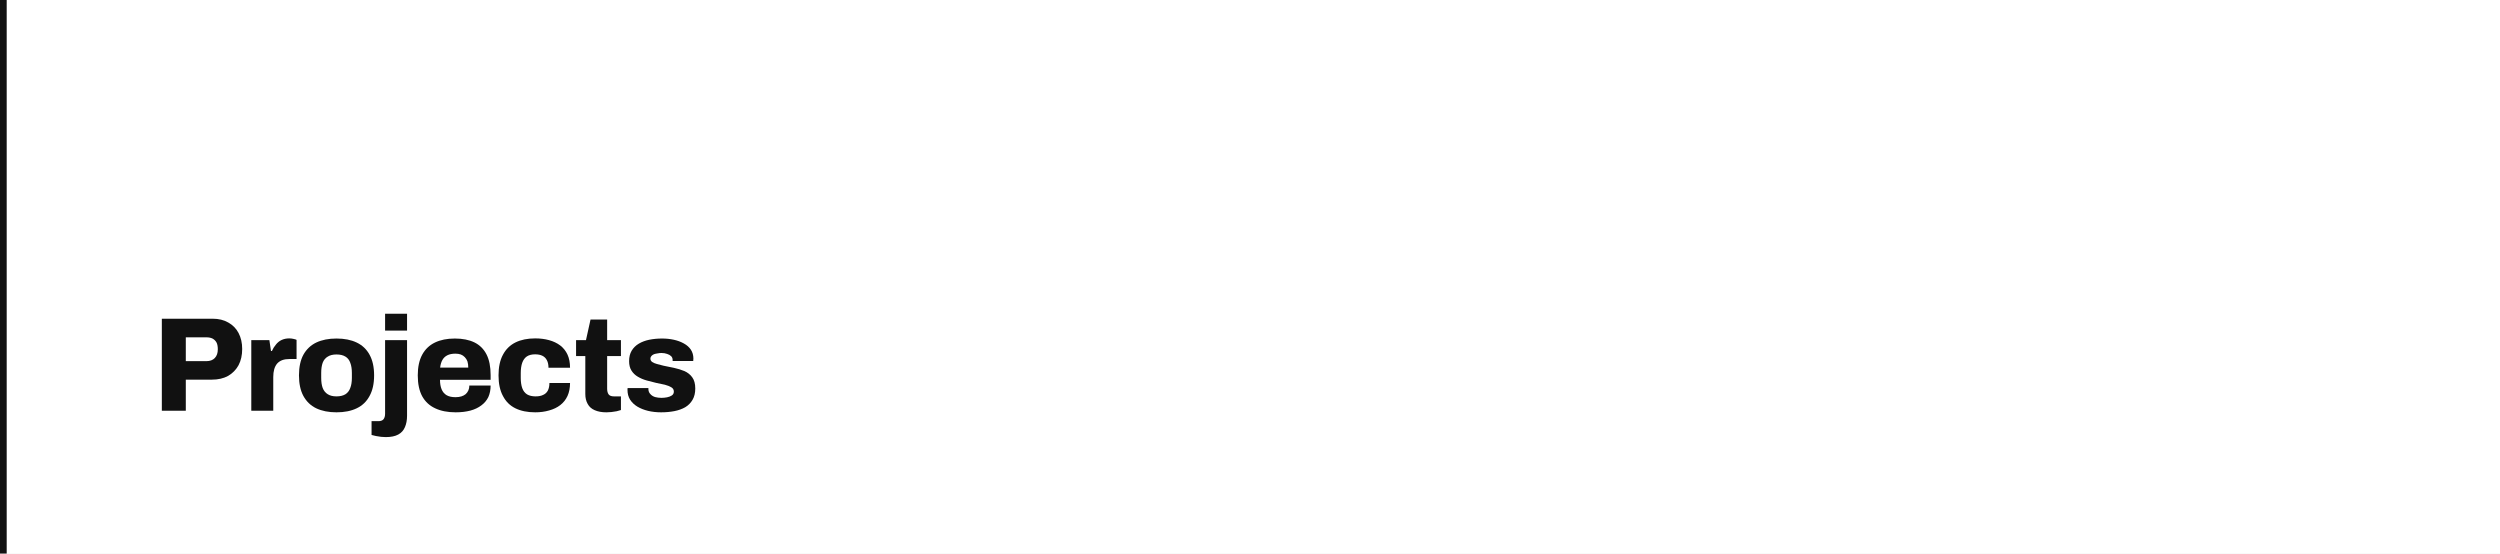
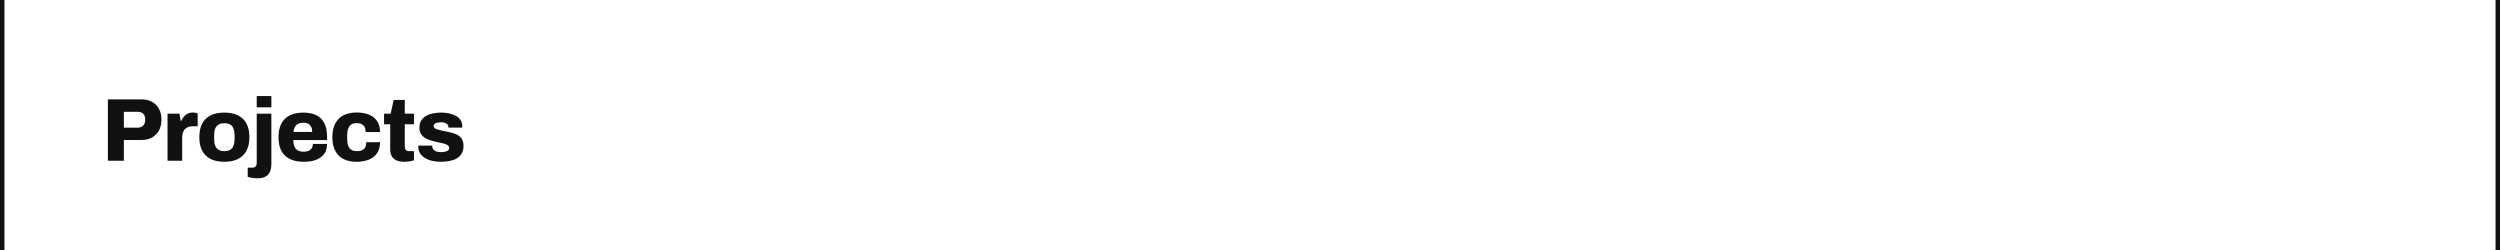
- <svg xmlns="http://www.w3.org/2000/svg" viewBox="0 0 560 124" width="560" height="124" role="img" aria-label="Projects">
+ <svg xmlns="http://www.w3.org/2000/svg" viewBox="0 0 840 84" width="840" height="84" role="img" aria-label="Projects">
  <defs>
    <path id="g0" d="m75 0v687h378q70 0 119-29q50-28 76-78q27-51 27-119q0-70-27-121q-28-51-78-80q-51-28-121-28h-195v-232zm179 370h153q42 0 64 24q22 23 22 65q0 30-9 49q-10 19-29 30q-19 10-48 10h-153z" />
    <path id="g1" d="m62 0v527h135l12-81h7q12 27 30 48q17 22 42 34q26 12 57 12q18 0 33-4q15-3 22-7v-143h-52q-31 0-54-8q-24-9-39-26q-15-18-22-43q-7-25-7-58v-251z" />
    <path id="g2" d="m317-12q-88 0-151 30q-62 30-96 92q-33 61-33 154q0 93 33 154q34 61 96 91q63 30 151 30q89 0 151-30q63-30 96-91q34-61 34-154q0-93-34-154q-33-62-96-92q-62-30-151-30zm0 119q41 0 67 16q25 16 36 47q12 30 12 75v37q0 45-12 76q-11 31-36 46q-26 16-67 16q-40 0-65-16q-26-15-38-46q-11-31-11-76v-37q0-45 11-75q12-31 38-47q25-16 65-16z" />
    <path id="g3" d="m62 598v126h164v-126zm5-795q-15 0-35 2q-19 2-38 6q-20 4-33 8v103h51q26 0 38 14q12 15 12 42v549h164v-564q0-50-16-86q-15-36-50-55q-35-19-93-19z" />
    <path id="g4" d="m320-12q-90 0-153 30q-63 29-97 90q-33 61-33 156q0 93 33 154q33 61 95 91q62 30 149 30q86 0 146-29q59-29 90-89q31-60 31-155v-35h-378q0-42 12-71q12-29 37-44q25-15 67-15q25 0 44 6q19 6 32 17q13 12 20 28q7 16 7 36h159q0-48-17-86q-18-37-52-62q-34-26-82-39q-49-13-110-13zm-116 334h210q0 26-6 46q-7 19-20 32q-12 13-30 20q-17 6-40 6q-36 0-60-12q-24-12-37-35q-13-23-17-57z" />
    <path id="g5" d="m311-12q-87 0-148 30q-61 30-93 92q-33 61-33 154q0 93 33 154q33 62 94 92q61 30 147 30q56 0 103-13q48-13 84-40q35-27 54-68q19-41 19-98h-161q0 34-12 56q-11 22-33 33q-22 11-55 11q-38 0-62-16q-23-16-34-47q-11-31-11-77v-36q0-45 11-76q11-31 36-47q25-15 64-15q34 0 56 11q23 10 35 32q12 23 12 57h154q0-55-19-97q-19-41-54-68q-35-27-83-40q-48-14-104-14z" />
    <path id="g6" d="m247-12q-51 0-87 16q-35 15-52 46q-18 31-18 75v283h-69v119h74l34 154h124v-154h103v-119h-103v-243q0-28 11-43q11-15 40-15h52v-102q-13-4-32-9q-20-4-40-6q-20-2-37-2z" />
    <path id="g7" d="m288-12q-52 0-98 11q-45 11-80 32q-34 21-54 52q-19 31-19 72v8q0 3 1 6h155v-9q1-22 15-36q13-15 35-22q22-6 48-6q19 0 41 4q21 4 36 14q15 10 15 29q0 21-19 32q-18 11-48 19q-31 7-66 14q-35 8-70 18q-36 10-66 28q-29 17-47 45q-18 28-18 71q0 46 19 78q20 33 54 53q34 20 78 29q45 9 95 9q46 0 87-9q42-9 76-28q33-18 52-46q19-29 19-67q0-5-1-11q0-5 0-7h-154v8q0 17-11 28q-11 11-30 17q-19 7-42 7q-15 0-29-3q-15-2-27-6q-12-5-19-13q-8-8-8-20q0-15 13-25q13-9 35-15q23-6 50-13q37-8 78-16q41-9 78-24q36-16 58-46q23-31 23-84q0-50-20-84q-20-35-55-56q-35-20-81-29q-46-9-99-9z" />
  </defs>
-   <rect width="560" height="124" fill="#ffffff" />
-   <g transform="translate(34.0 92.0) scale(0.03 -0.03)" fill="#111111">
+   <rect width="840" height="84" fill="#ffffff" />
+   <g transform="translate(34.0 54.0) scale(0.03 -0.03)" fill="#111111">
    <use href="#g0" x="0" />
    <use href="#g1" x="681" />
    <use href="#g2" x="1062" />
    <use href="#g3" x="1680" />
    <use href="#g4" x="1949" />
    <use href="#g5" x="2552" />
    <use href="#g6" x="3147" />
    <use href="#g7" x="3515" />
  </g>
-   <path d="M0.75 0V124" stroke="#111111" stroke-width="1.5" fill="none" />
+   <path d="M0.75 0V84M839.25 0V84" stroke="#111111" stroke-width="1.5" fill="none" />
</svg>
